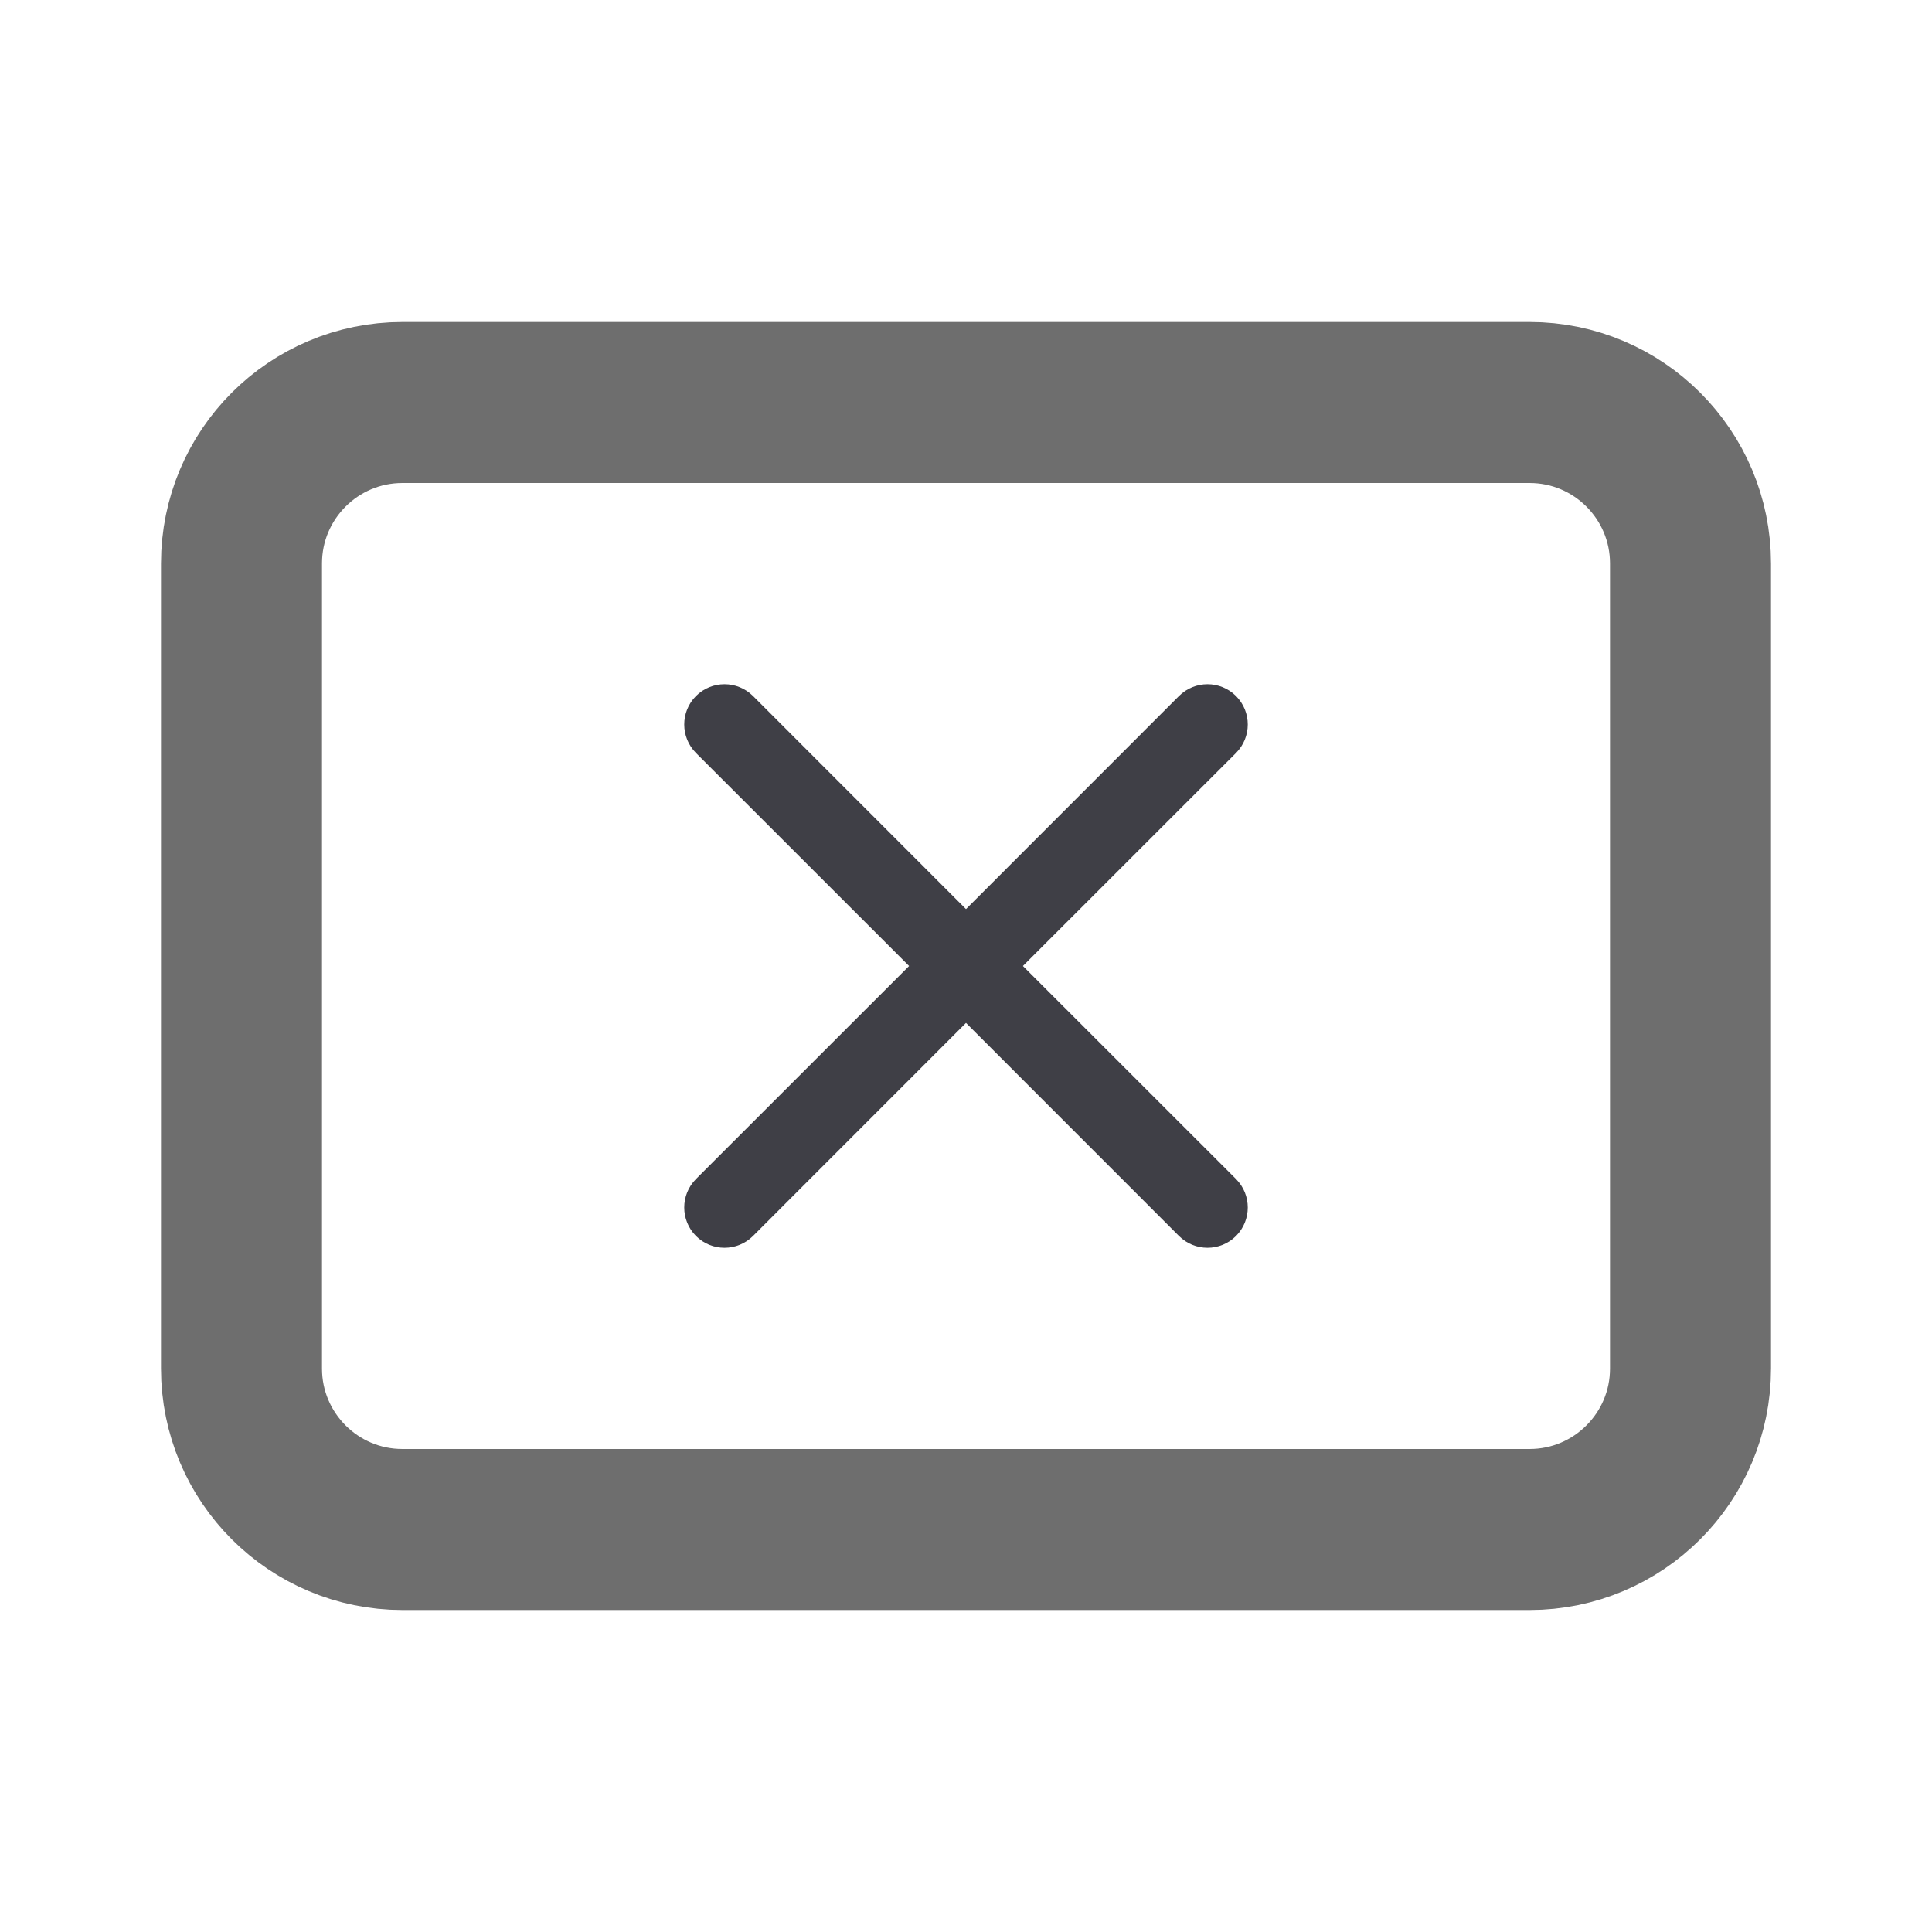
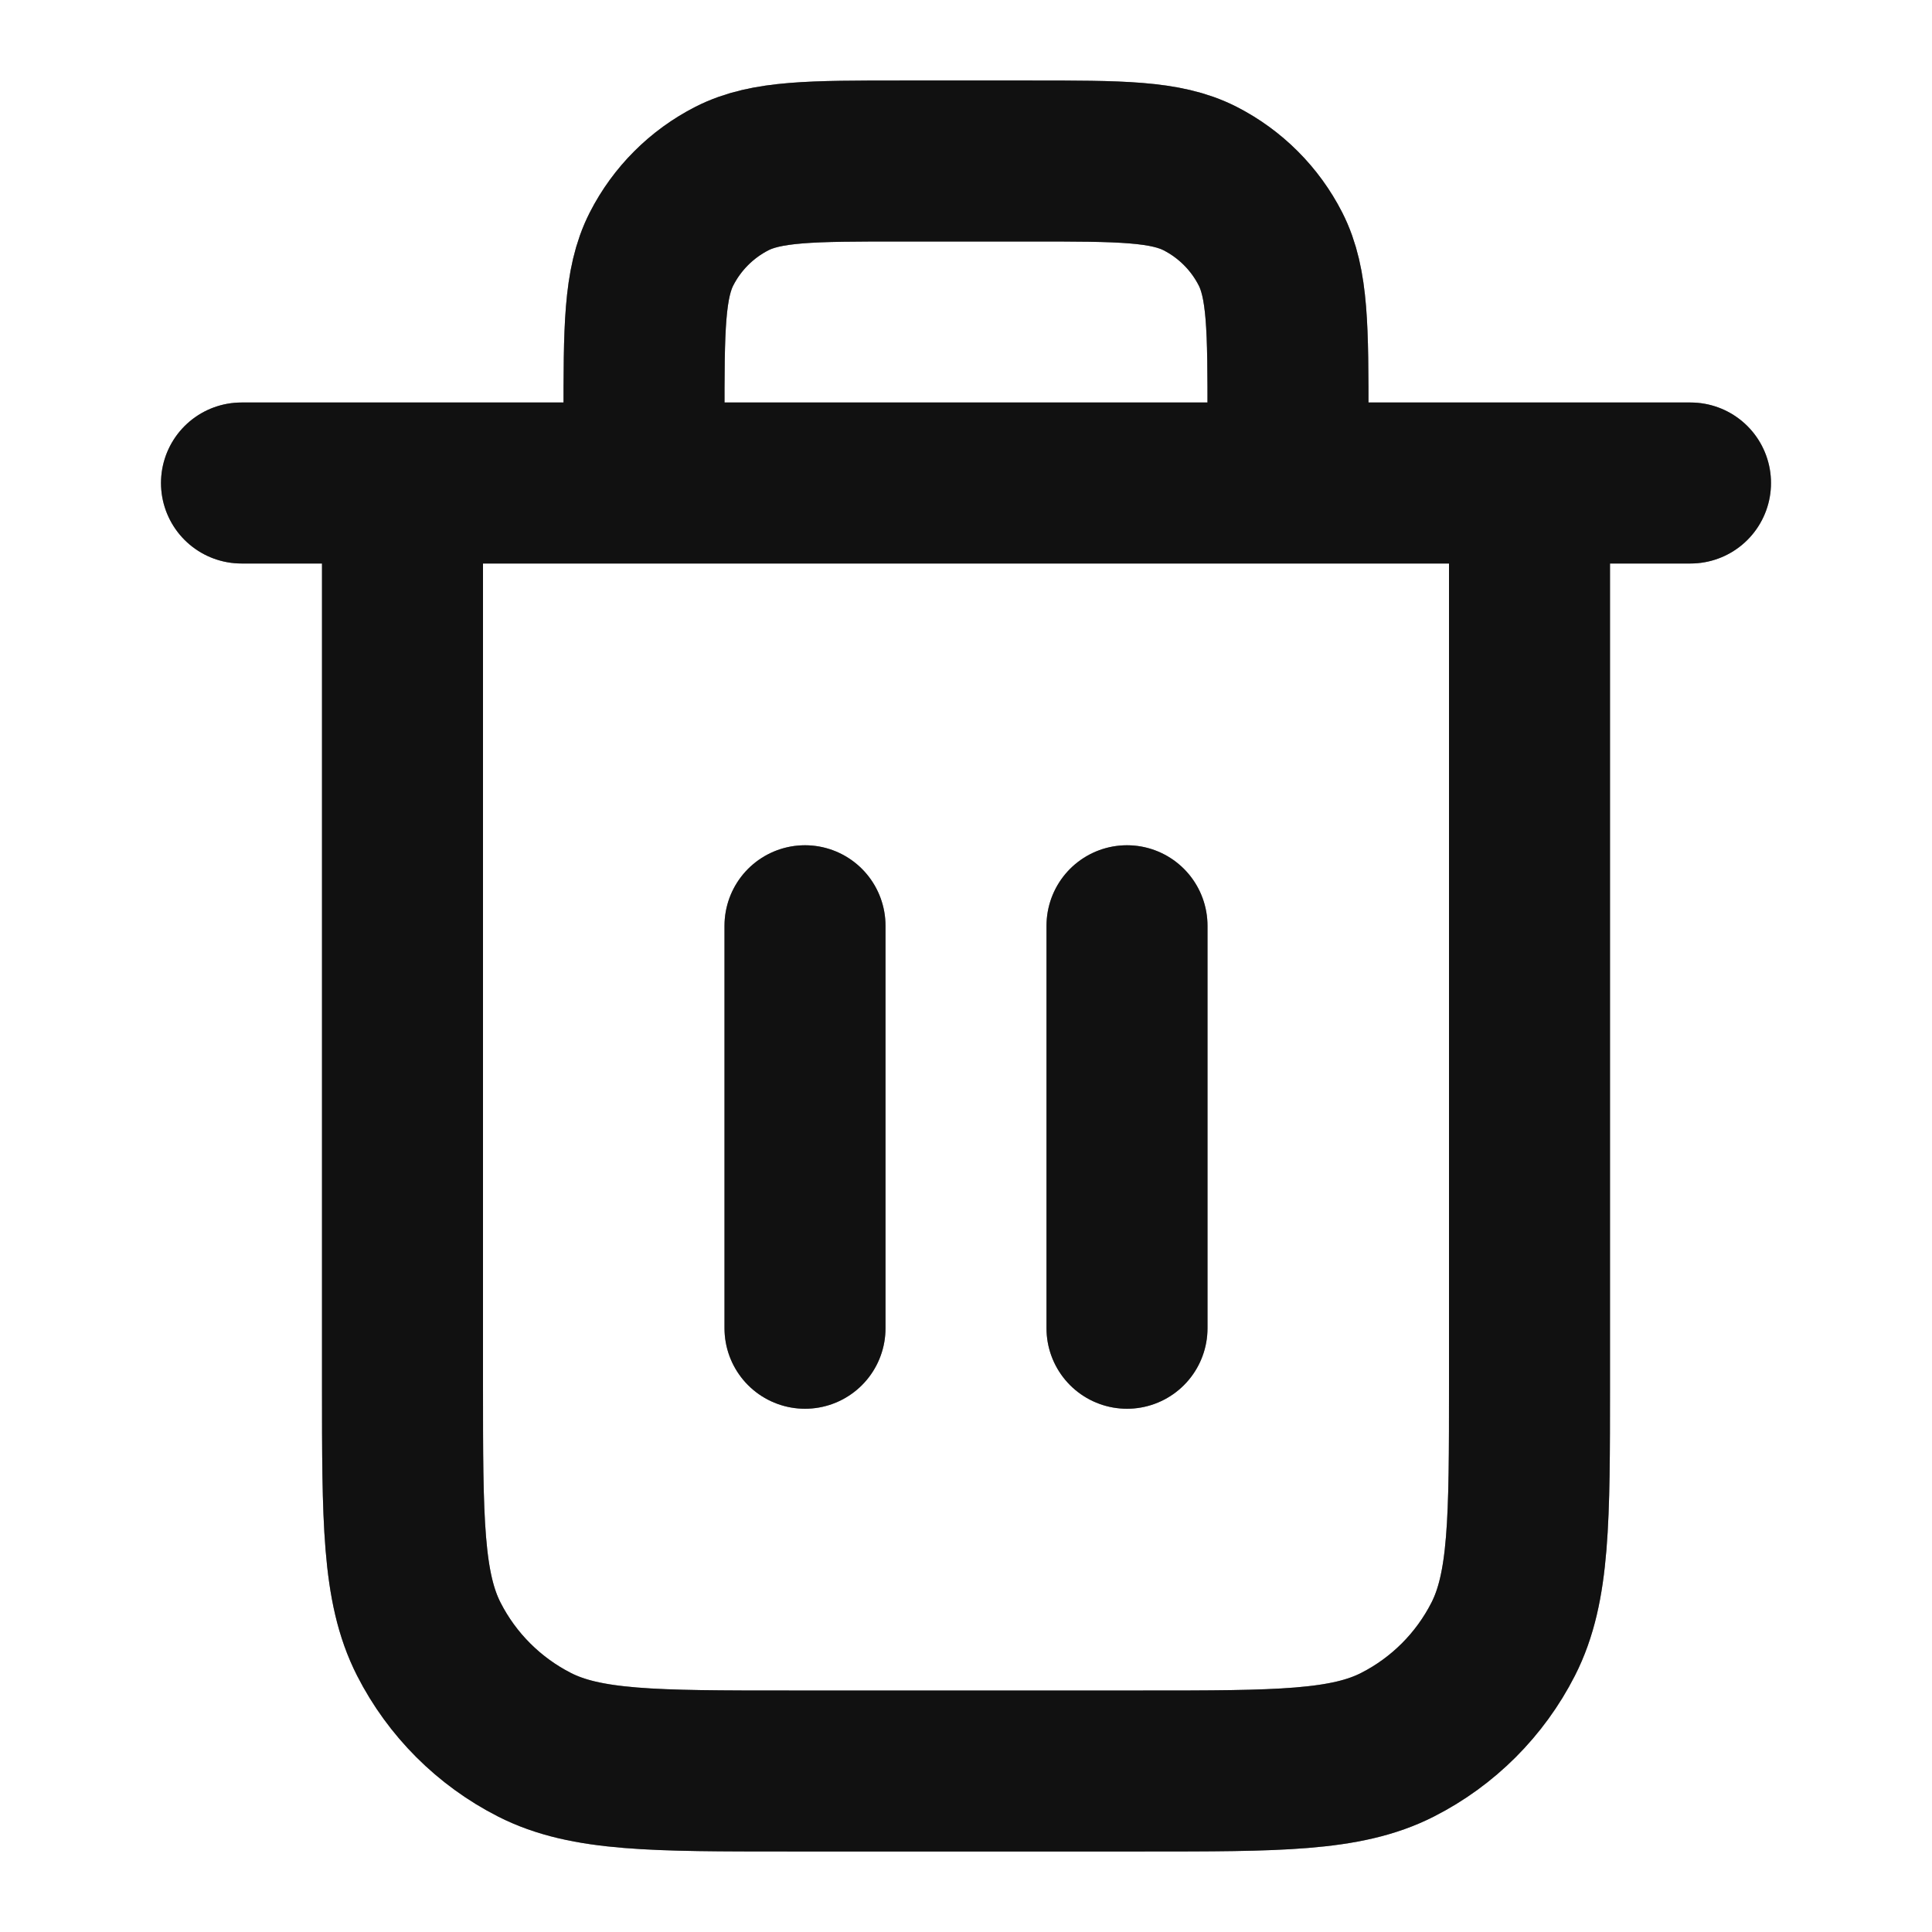
<svg xmlns="http://www.w3.org/2000/svg" width="24" height="24" viewBox="0 0 24 24" fill="none">
-   <rect x="3" y="5" width="18" height="14" rx="2" stroke="#6E6E6E" stroke-width="2" />
-   <path fill-rule="evenodd" clip-rule="evenodd" d="M8.646 8.646C8.842 8.451 9.158 8.451 9.354 8.646L12 11.293L14.646 8.646C14.842 8.451 15.158 8.451 15.354 8.646C15.549 8.842 15.549 9.158 15.354 9.354L12.707 12L15.354 14.646C15.549 14.842 15.549 15.158 15.354 15.354C15.158 15.549 14.842 15.549 14.646 15.354L12 12.707L9.354 15.354C9.158 15.549 8.842 15.549 8.646 15.354C8.451 15.158 8.451 14.842 8.646 14.646L11.293 12L8.646 9.354C8.451 9.158 8.451 8.842 8.646 8.646Z" fill="#3F3F46" />
+   <path d="M16 6V5.2C16 4.08 16 3.52 15.782 3.092C15.59 2.716 15.284 2.41 14.908 2.218C14.48 2 13.92 2 12.8 2H11.2C10.08 2 9.52 2 9.092 2.218C8.716 2.41 8.41 2.716 8.218 3.092C8 3.52 8 4.08 8 5.2V6M10 11.5V16.5M14 11.5V16.5M3 6H21M19 6V17.2C19 18.88 19 19.72 18.673 20.362C18.385 20.927 17.927 21.385 17.362 21.673C16.72 22 15.88 22 14.2 22H9.8C8.12 22 7.28 22 6.638 21.673C6.074 21.385 5.615 20.927 5.327 20.362C5 19.72 5 18.88 5 17.2V6" stroke="#212121" stroke-width="2" stroke-linecap="round" stroke-linejoin="round" />
+   <path d="M16 6V5.2C16 4.08 16 3.52 15.782 3.092C15.59 2.716 15.284 2.41 14.908 2.218C14.48 2 13.92 2 12.8 2H11.2C10.08 2 9.52 2 9.092 2.218C8.716 2.41 8.41 2.716 8.218 3.092C8 3.52 8 4.08 8 5.2V6M10 11.5V16.5M14 11.5V16.5M3 6H21M19 6V17.2C19 18.88 19 19.72 18.673 20.362C18.385 20.927 17.927 21.385 17.362 21.673C16.72 22 15.88 22 14.2 22H9.8C8.12 22 7.28 22 6.638 21.673C6.074 21.385 5.615 20.927 5.327 20.362C5 19.72 5 18.88 5 17.2V6" stroke="black" stroke-opacity="0.2" stroke-width="2" stroke-linecap="round" stroke-linejoin="round" />
+   <path d="M16 6V5.2C16 4.08 16 3.52 15.782 3.092C15.59 2.716 15.284 2.41 14.908 2.218C14.48 2 13.92 2 12.8 2H11.2C10.08 2 9.52 2 9.092 2.218C8.716 2.41 8.41 2.716 8.218 3.092C8 3.52 8 4.08 8 5.2V6M10 11.5V16.5M14 11.5V16.5M3 6H21M19 6V17.2C19 18.88 19 19.72 18.673 20.362C18.385 20.927 17.927 21.385 17.362 21.673C16.72 22 15.88 22 14.2 22H9.8C8.12 22 7.28 22 6.638 21.673C6.074 21.385 5.615 20.927 5.327 20.362C5 19.72 5 18.88 5 17.2V6" stroke="black" stroke-opacity="0.2" stroke-width="2" stroke-linecap="round" stroke-linejoin="round" />
+   <path d="M16 6V5.2C16 4.08 16 3.52 15.782 3.092C15.59 2.716 15.284 2.41 14.908 2.218C14.48 2 13.92 2 12.8 2H11.2C10.08 2 9.52 2 9.092 2.218C8.716 2.41 8.41 2.716 8.218 3.092C8 3.52 8 4.08 8 5.2V6M10 11.5V16.5M14 11.5V16.5M3 6H21M19 6V17.2C19 18.88 19 19.72 18.673 20.362C18.385 20.927 17.927 21.385 17.362 21.673C16.72 22 15.88 22 14.2 22H9.8C8.12 22 7.28 22 6.638 21.673C6.074 21.385 5.615 20.927 5.327 20.362C5 19.72 5 18.88 5 17.2V6" stroke="black" stroke-opacity="0.2" stroke-width="2" stroke-linecap="round" stroke-linejoin="round" />
</svg>
